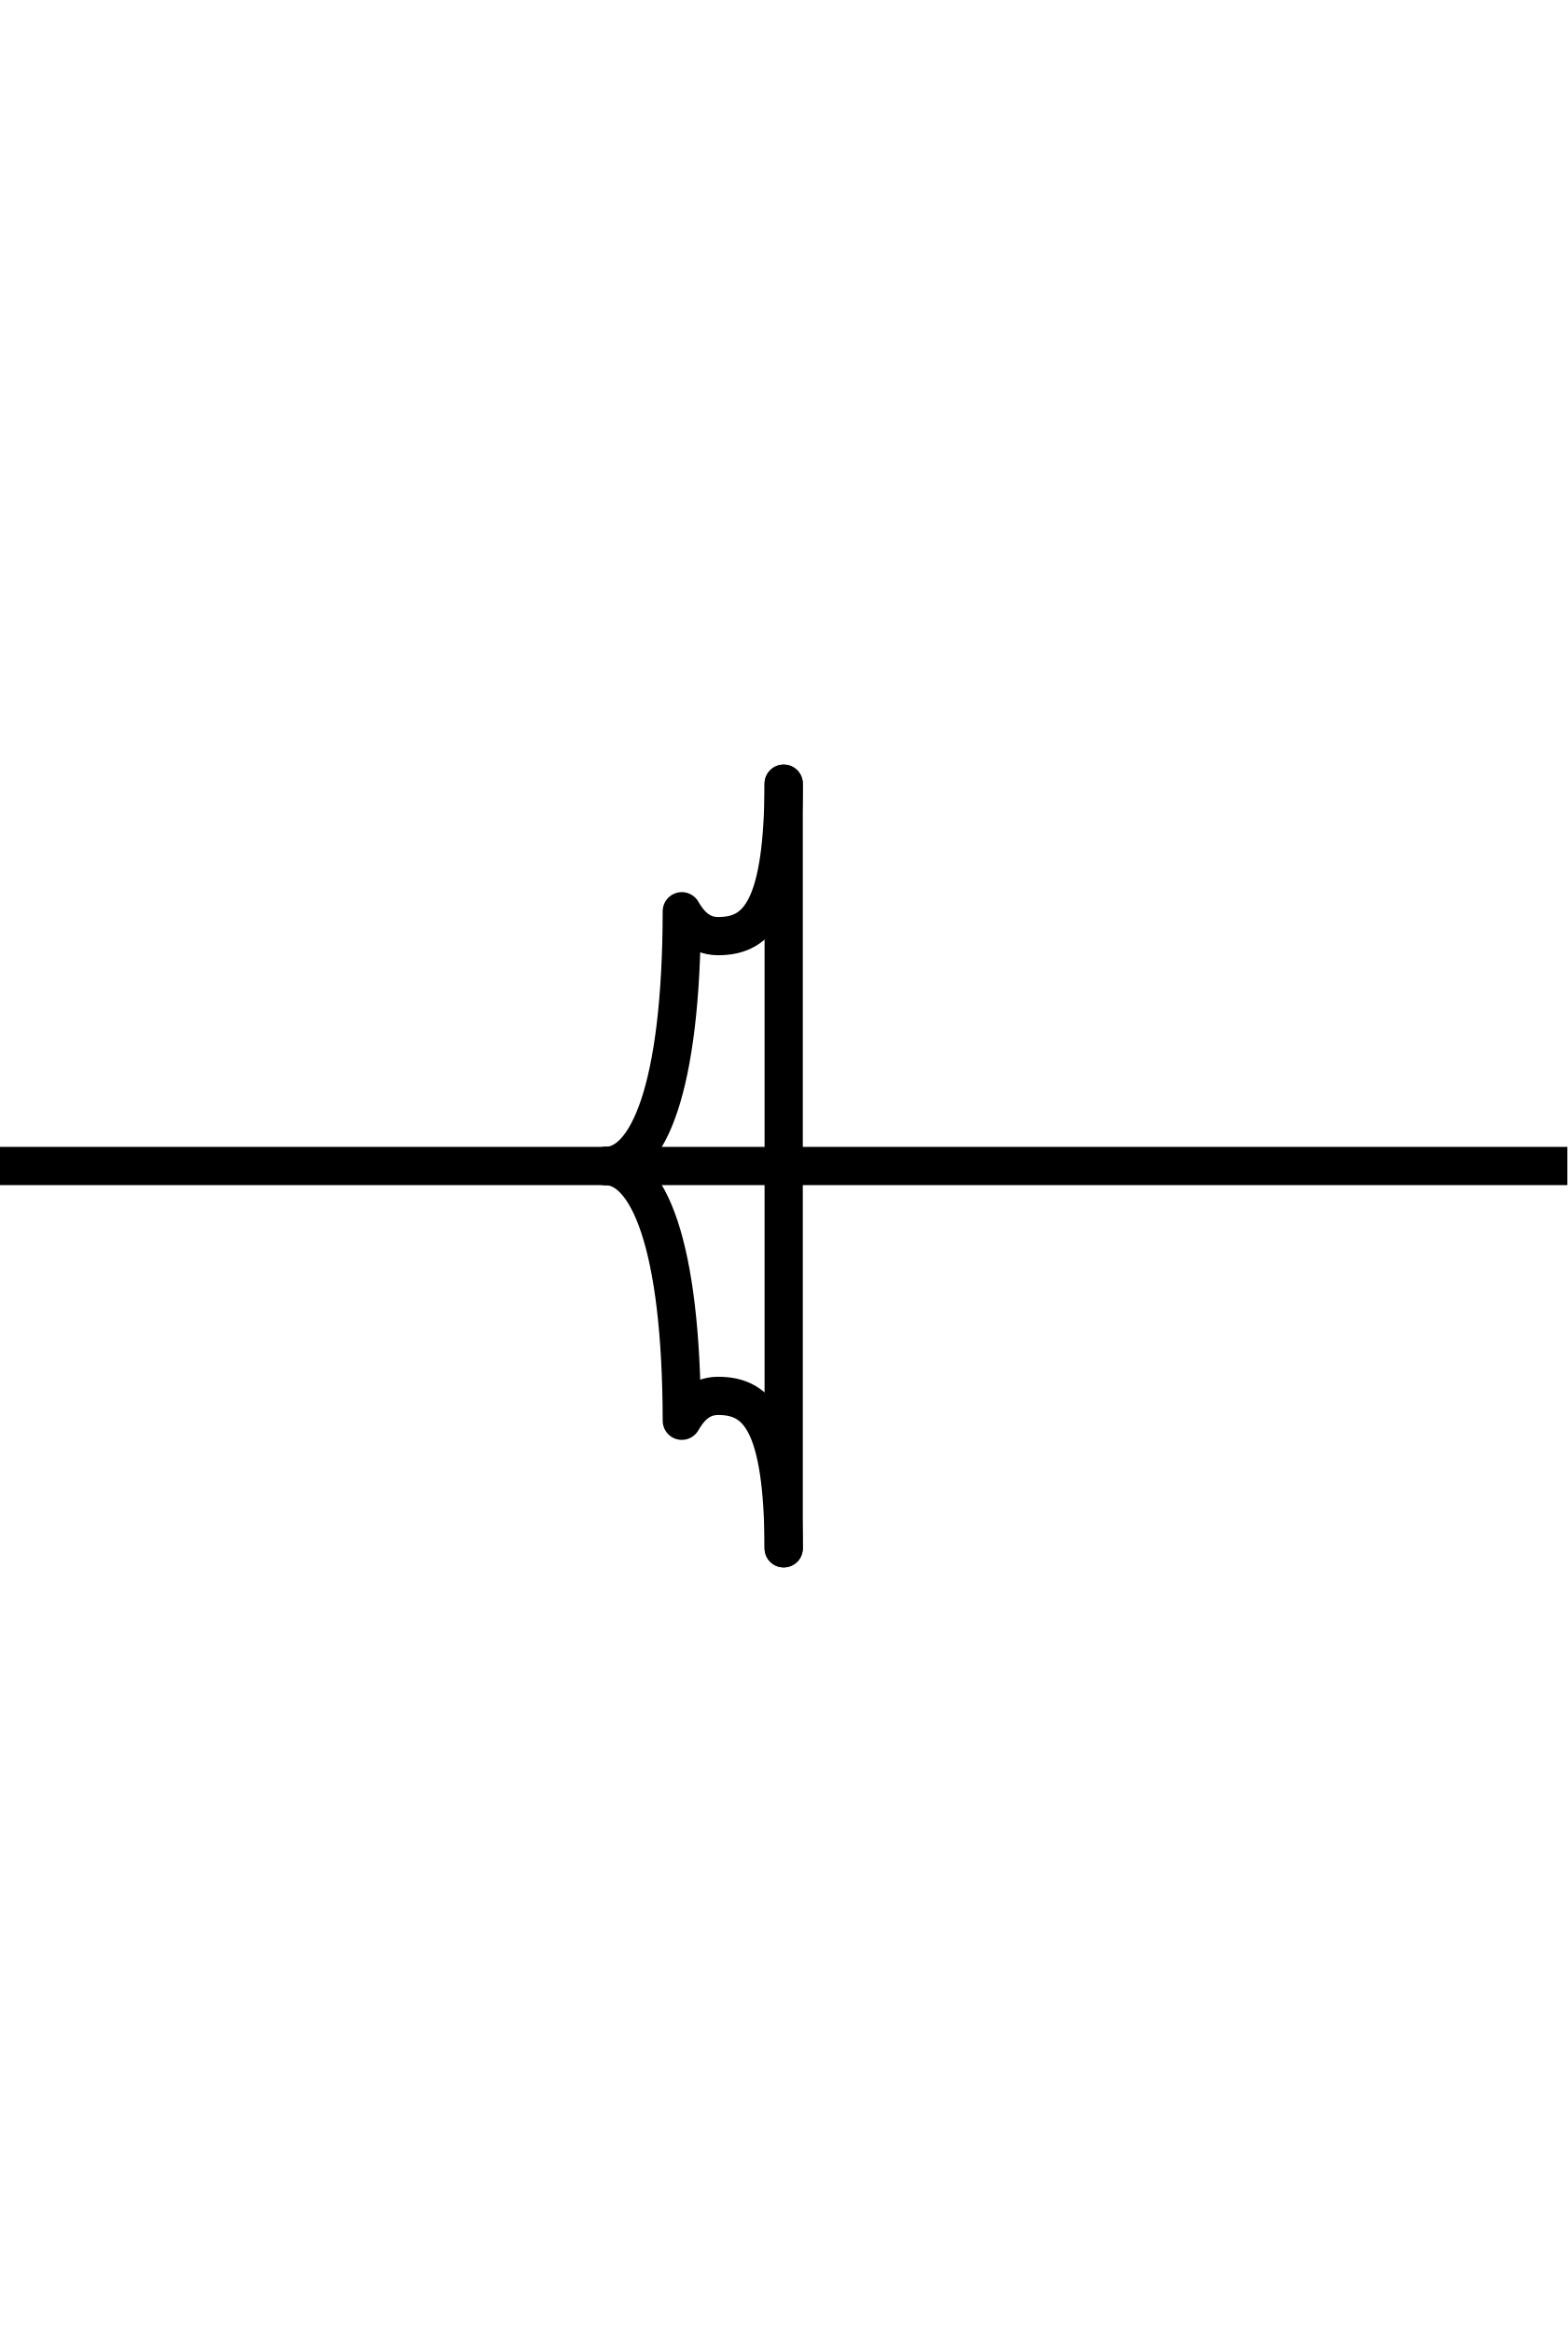
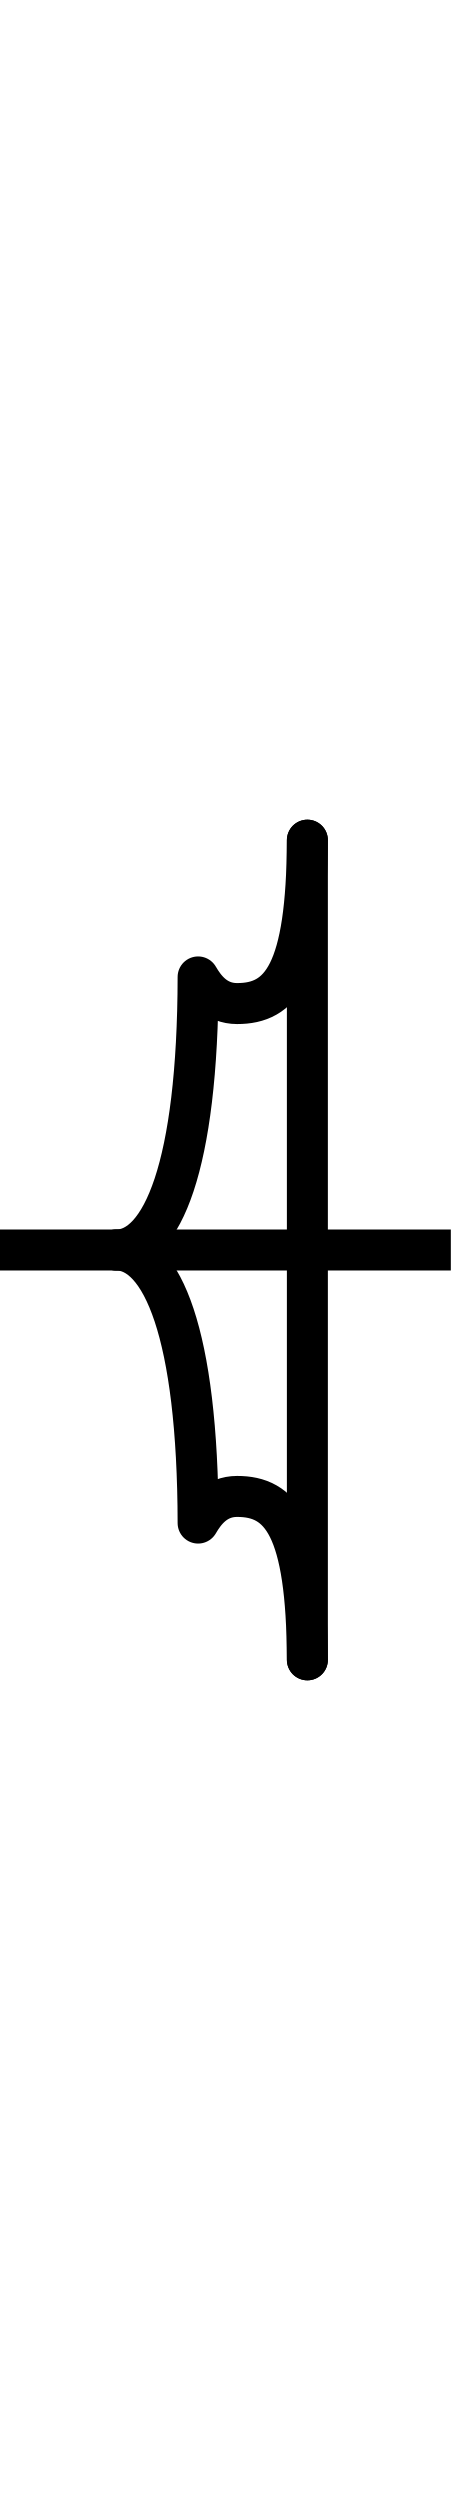
- <svg xmlns="http://www.w3.org/2000/svg" width="41" height="61" viewBox="0 0 41 61" id="svg2" version="1.1">
+ <svg xmlns="http://www.w3.org/2000/svg" version="1.1" id="svg2" viewBox="0 0 11 61" height="61" width="11">
  <defs id="defs4" />
  <g id="layer18">
-     <path id="path4136" d="m 0,30.5 41,0" style="fill:none;fill-rule:evenodd;stroke:#000000;stroke-width:1px;stroke-linecap:butt;stroke-linejoin:miter;stroke-opacity:1" />
-     <path id="path4218" d="m 20.5,20.5 c -0.014,3.257 -0.651,3.988 -1.716,3.987 -0.519,-5.06e-4 -0.788,-0.374 -0.949,-0.651 -0.007,4.64 -0.888,6.667 -1.999,6.663" style="fill:none;fill-rule:evenodd;stroke:#000000;stroke-width:1;stroke-linecap:round;stroke-linejoin:round;stroke-miterlimit:4;stroke-dasharray:none;stroke-opacity:1" />
-     <path style="fill:none;fill-rule:evenodd;stroke:#000000;stroke-width:1;stroke-linecap:round;stroke-linejoin:round;stroke-miterlimit:4;stroke-dasharray:none;stroke-opacity:1" d="m 20.5,40.5 c -0.014,-3.257 -0.651,-3.988 -1.716,-3.987 -0.519,5.06e-4 -0.788,0.374 -0.949,0.651 -0.007,-4.64 -0.888,-6.667 -1.999,-6.663" id="path4887" />
-     <path style="display:inline;fill:none;fill-rule:evenodd;stroke:#000000;stroke-width:1px;stroke-linecap:round;stroke-linejoin:miter;stroke-opacity:1" d="m 20.5,20.5 0,20" id="path4159" />
+     <path style="fill:none;fill-rule:evenodd;stroke:#000000;stroke-width:1px;stroke-linecap:butt;stroke-linejoin:miter;stroke-opacity:1" d="m 0,30.5 11,0" id="path4136" />
+     <path style="fill:none;fill-rule:evenodd;stroke:#000000;stroke-width:1;stroke-linecap:round;stroke-linejoin:round;stroke-miterlimit:4;stroke-dasharray:none;stroke-opacity:1" d="M 7.5,20.5 C 7.486,23.757 6.849,24.488 5.784,24.487 5.265,24.487 4.995,24.113 4.834,23.837 c -0.007,4.64 -0.888,6.667 -1.999,6.663" id="path4218" />
+     <path id="path4887" d="M 7.5,40.5 C 7.486,37.243 6.849,36.512 5.784,36.513 5.265,36.513 4.995,36.887 4.834,37.163 4.827,32.523 3.946,30.496 2.835,30.5" style="fill:none;fill-rule:evenodd;stroke:#000000;stroke-width:1;stroke-linecap:round;stroke-linejoin:round;stroke-miterlimit:4;stroke-dasharray:none;stroke-opacity:1" />
+     <path id="path4159" d="m 7.5,20.5 0,20" style="display:inline;fill:none;fill-rule:evenodd;stroke:#000000;stroke-width:1px;stroke-linecap:round;stroke-linejoin:miter;stroke-opacity:1" />
  </g>
</svg>
